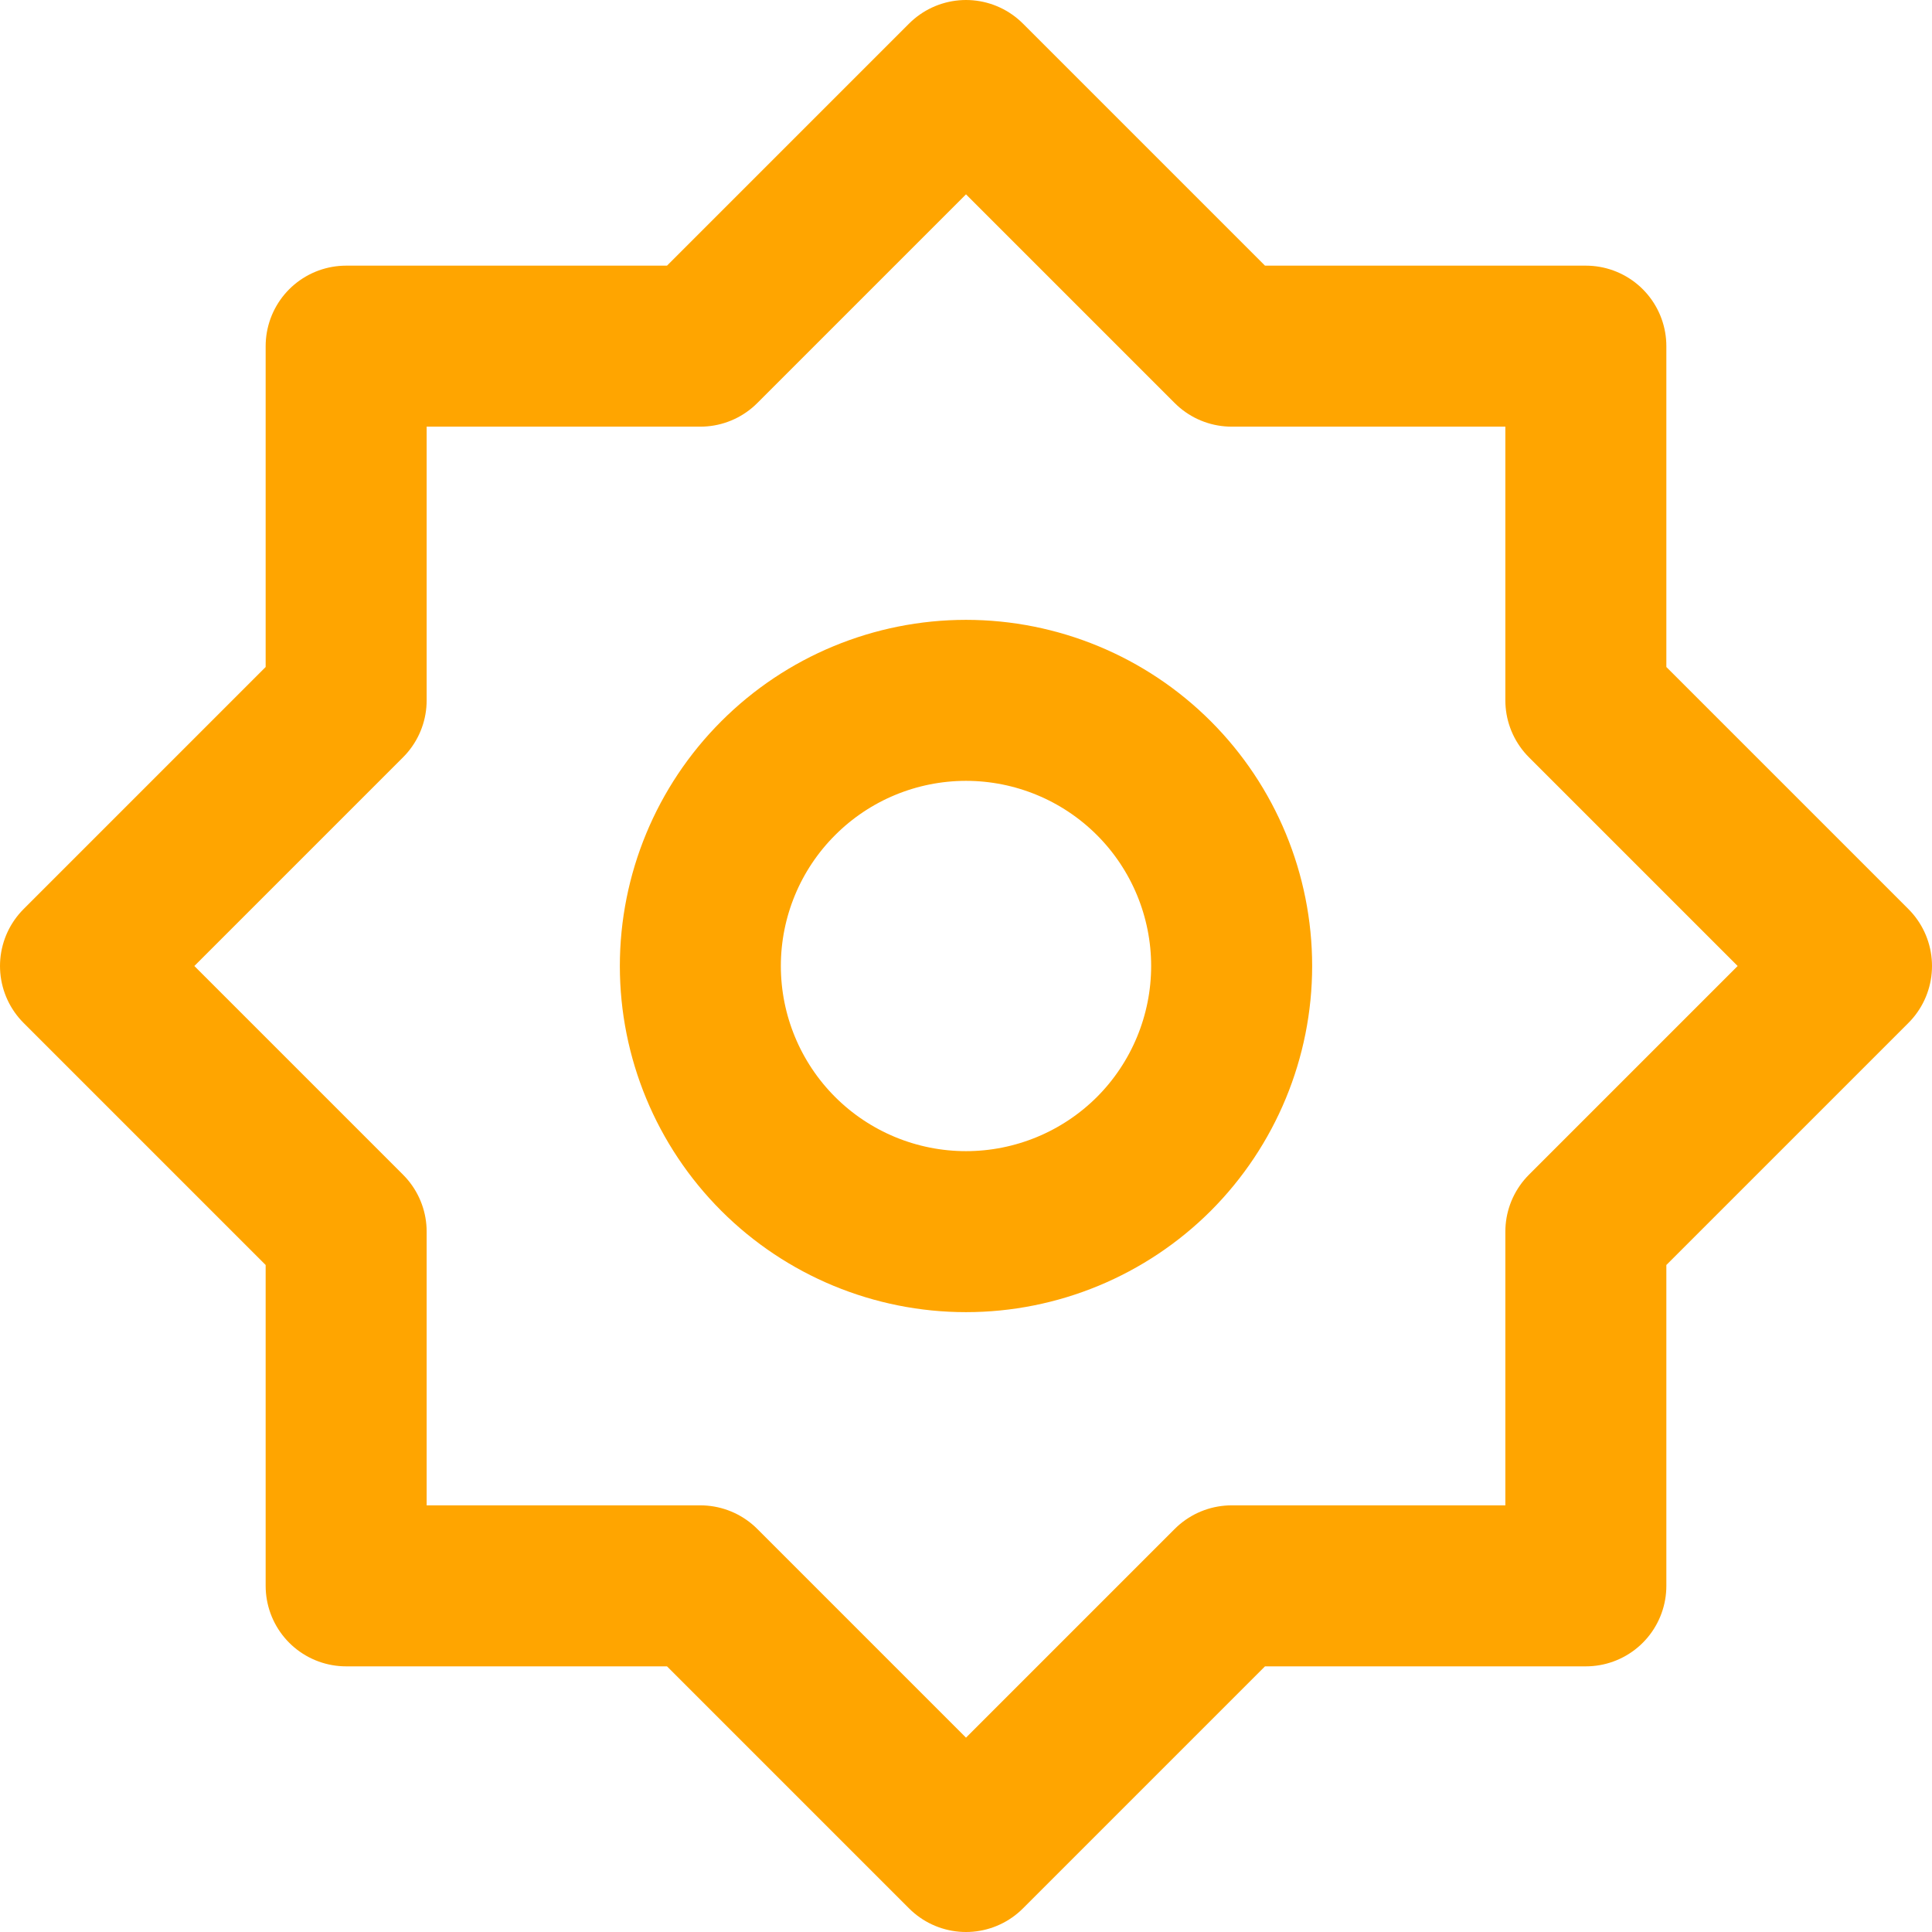
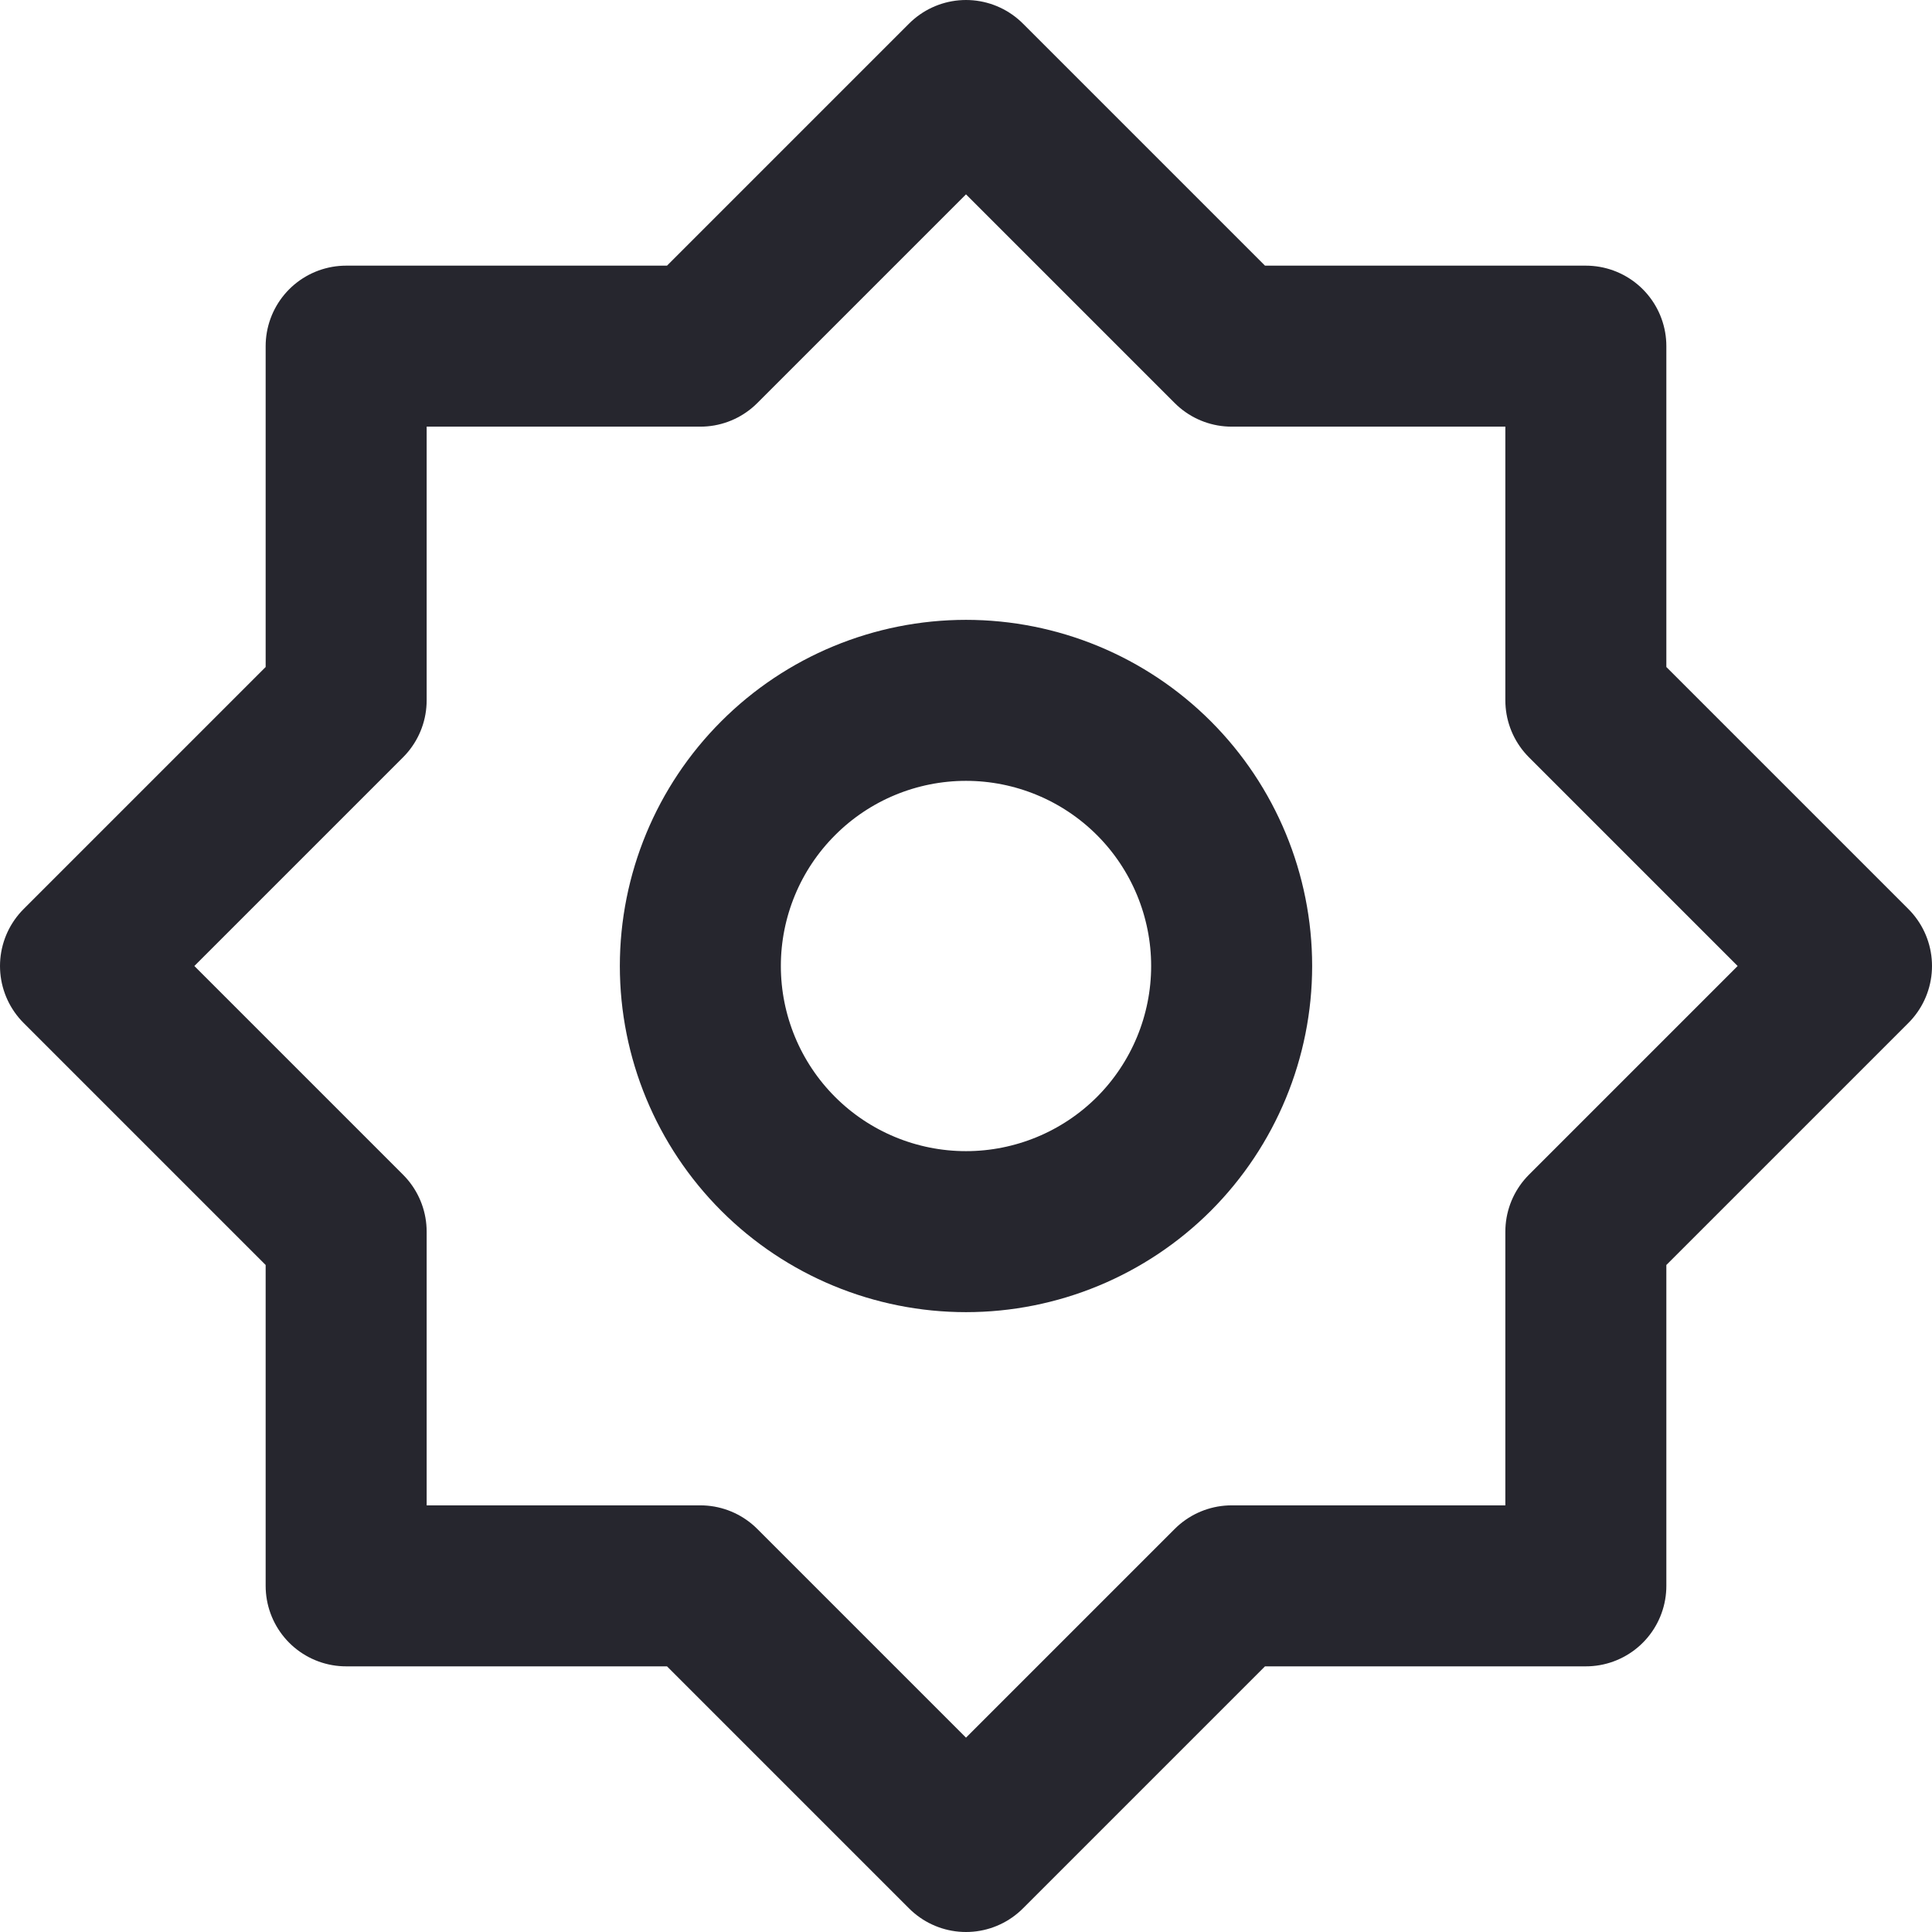
<svg xmlns="http://www.w3.org/2000/svg" width="24" height="24" viewBox="0 0 24 24" fill="none">
  <g id="style=outline, state=Default">
    <g id="Vector">
-       <path d="M12 1L8.7 4.3H4.3V8.7L1 12L4.3 15.3V19.7H8.7L12 23L15.3 19.7H19.7V15.3L23 12L19.7 8.7V4.3H15.3L12 1Z" stroke="#FFA500" stroke-width="2" stroke-linejoin="round" />
-       <path d="M12 15.3C12.875 15.3 13.715 14.952 14.334 14.334C14.952 13.715 15.3 12.875 15.3 12C15.3 11.125 14.952 10.285 14.334 9.667C13.715 9.048 12.875 8.7 12 8.7C11.125 8.7 10.285 9.048 9.667 9.667C9.048 10.285 8.7 11.125 8.7 12C8.7 12.875 9.048 13.715 9.667 14.334C10.285 14.952 11.125 15.3 12 15.3Z" stroke="#FFA500" stroke-width="2" stroke-linejoin="round" />
+       <path d="M12 1L8.7 4.3H4.3V8.7L1 12L4.3 15.3V19.7H8.7L12 23L15.3 19.7H19.7V15.3L23 12L19.7 8.7V4.3H15.3L12 1Z" stroke="#26262e" stroke-width="2" stroke-linejoin="round" />
+       <path d="M12 15.3C12.875 15.3 13.715 14.952 14.334 14.334C14.952 13.715 15.3 12.875 15.3 12C15.3 11.125 14.952 10.285 14.334 9.667C13.715 9.048 12.875 8.7 12 8.7C11.125 8.7 10.285 9.048 9.667 9.667C9.048 10.285 8.7 11.125 8.7 12C8.7 12.875 9.048 13.715 9.667 14.334C10.285 14.952 11.125 15.3 12 15.3Z" stroke="#26262e" stroke-width="2" stroke-linejoin="round" />
    </g>
  </g>
</svg>
